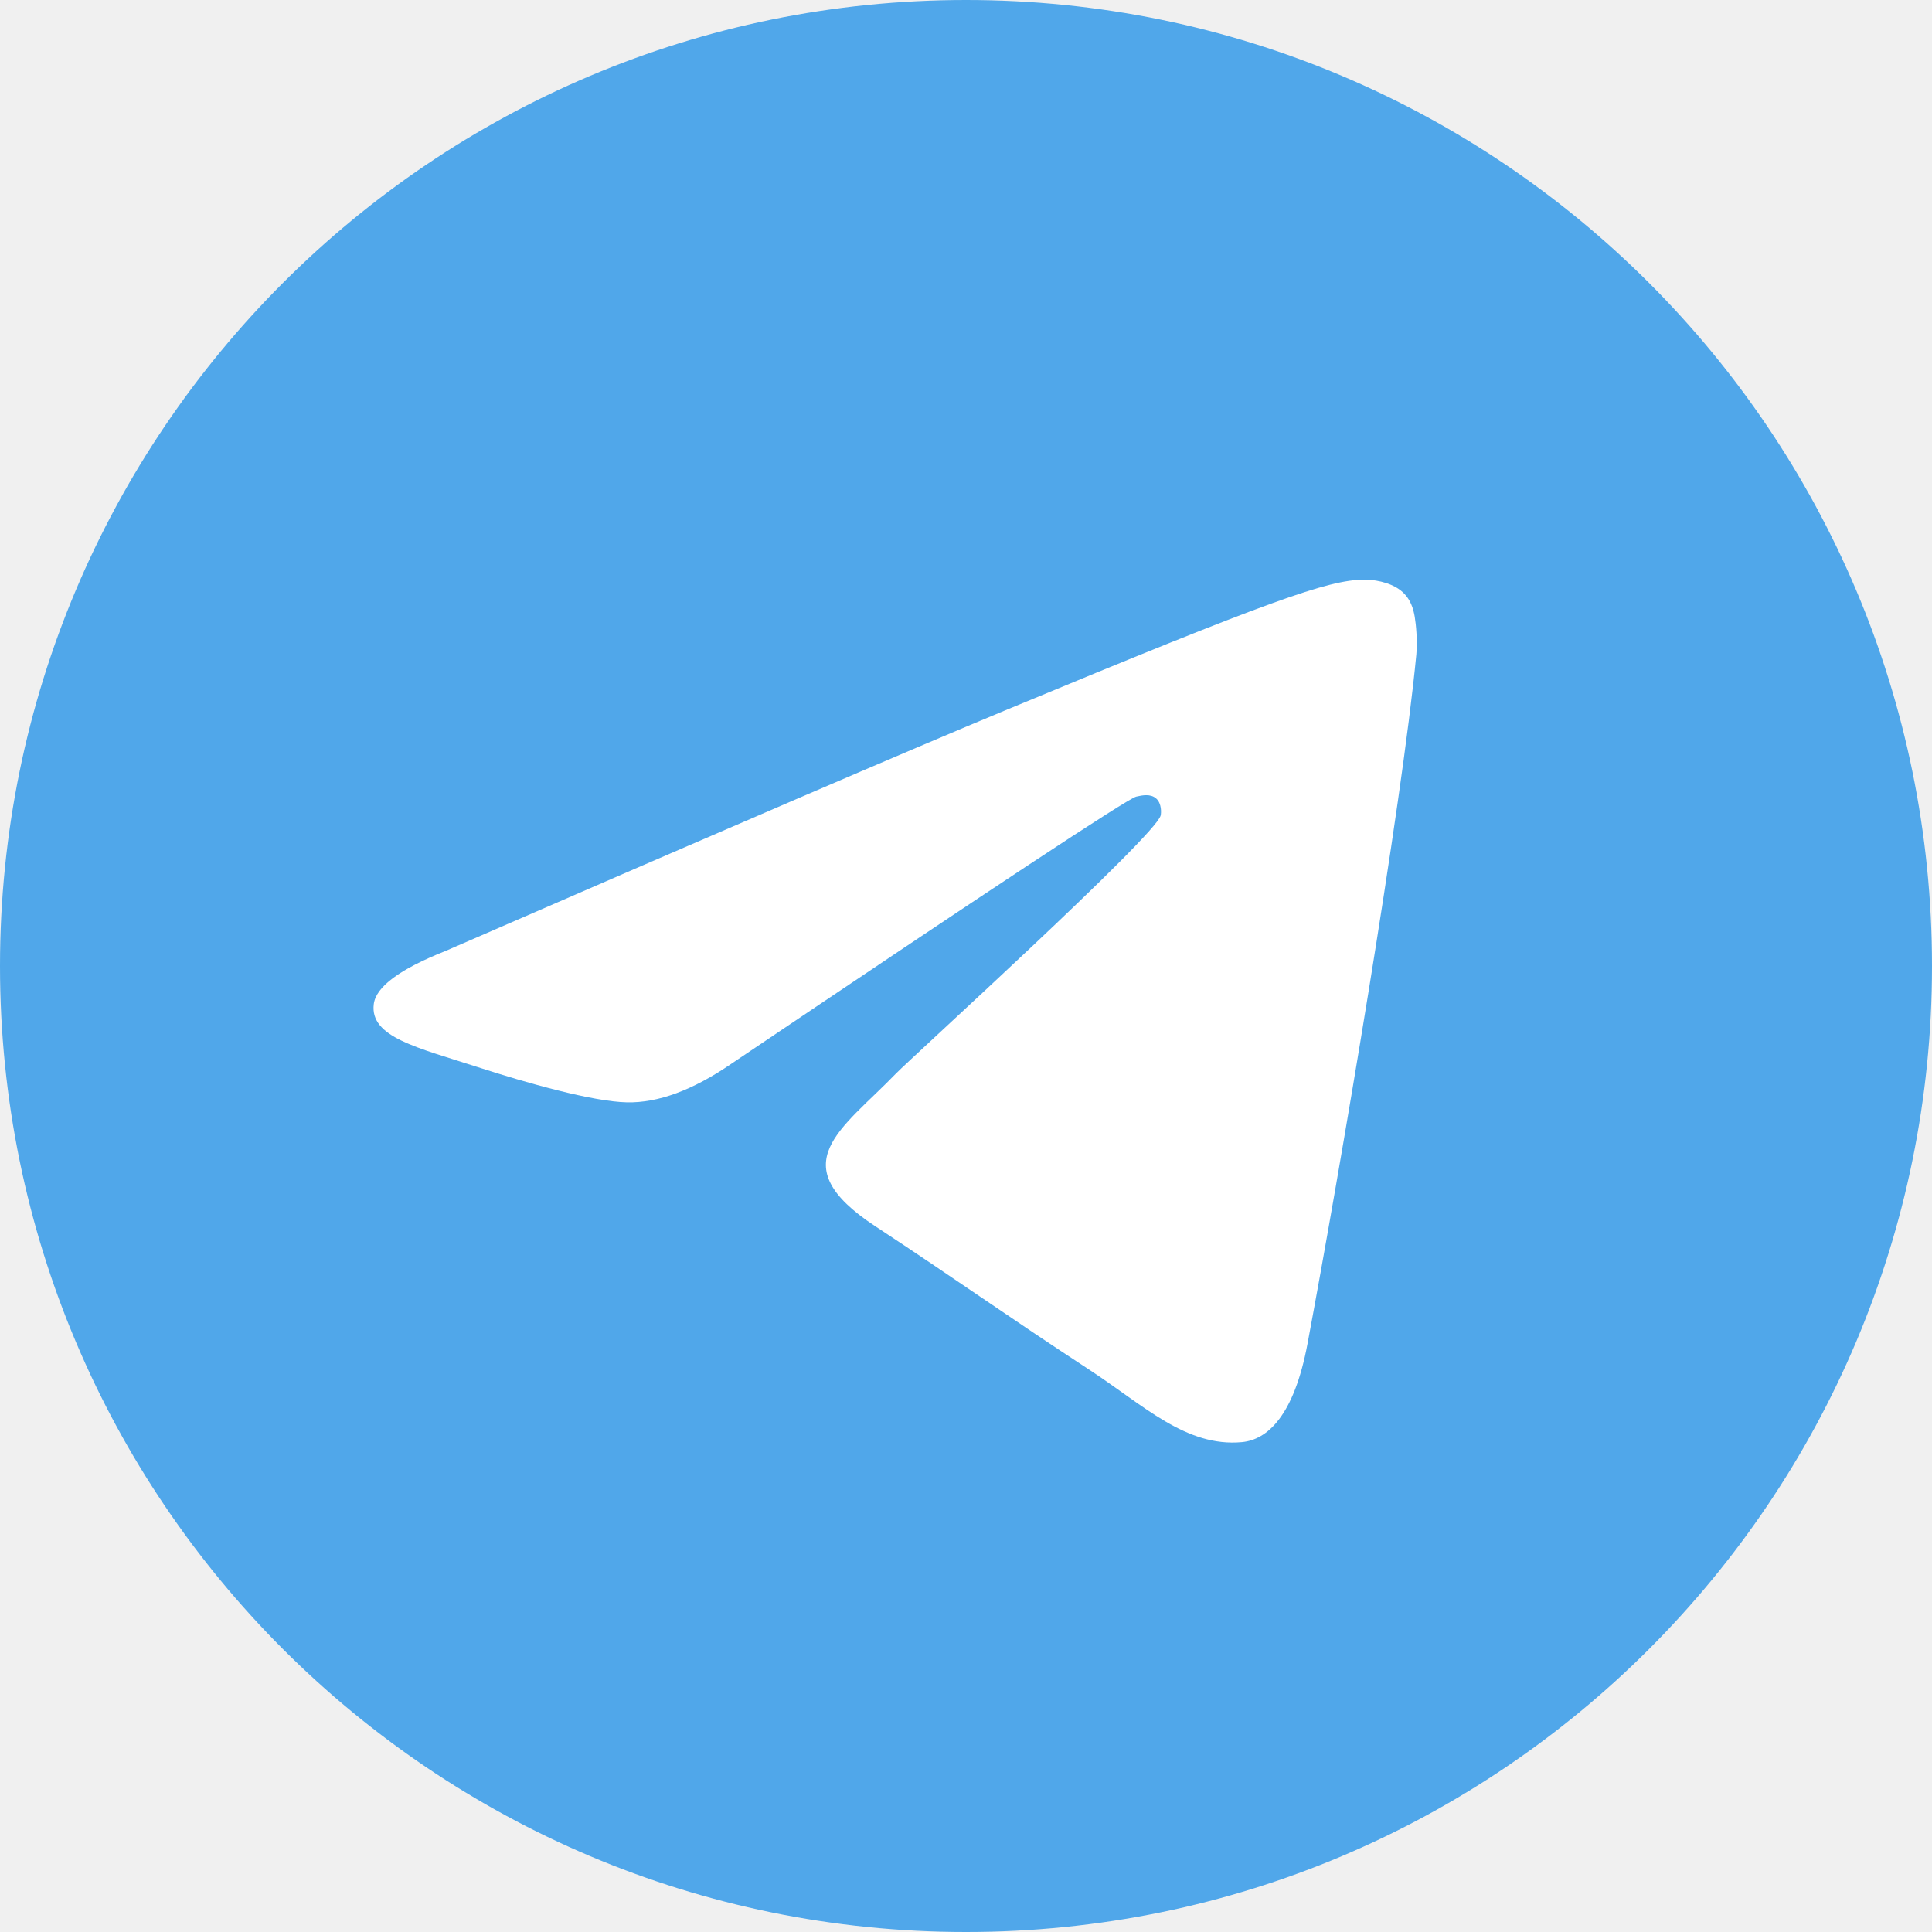
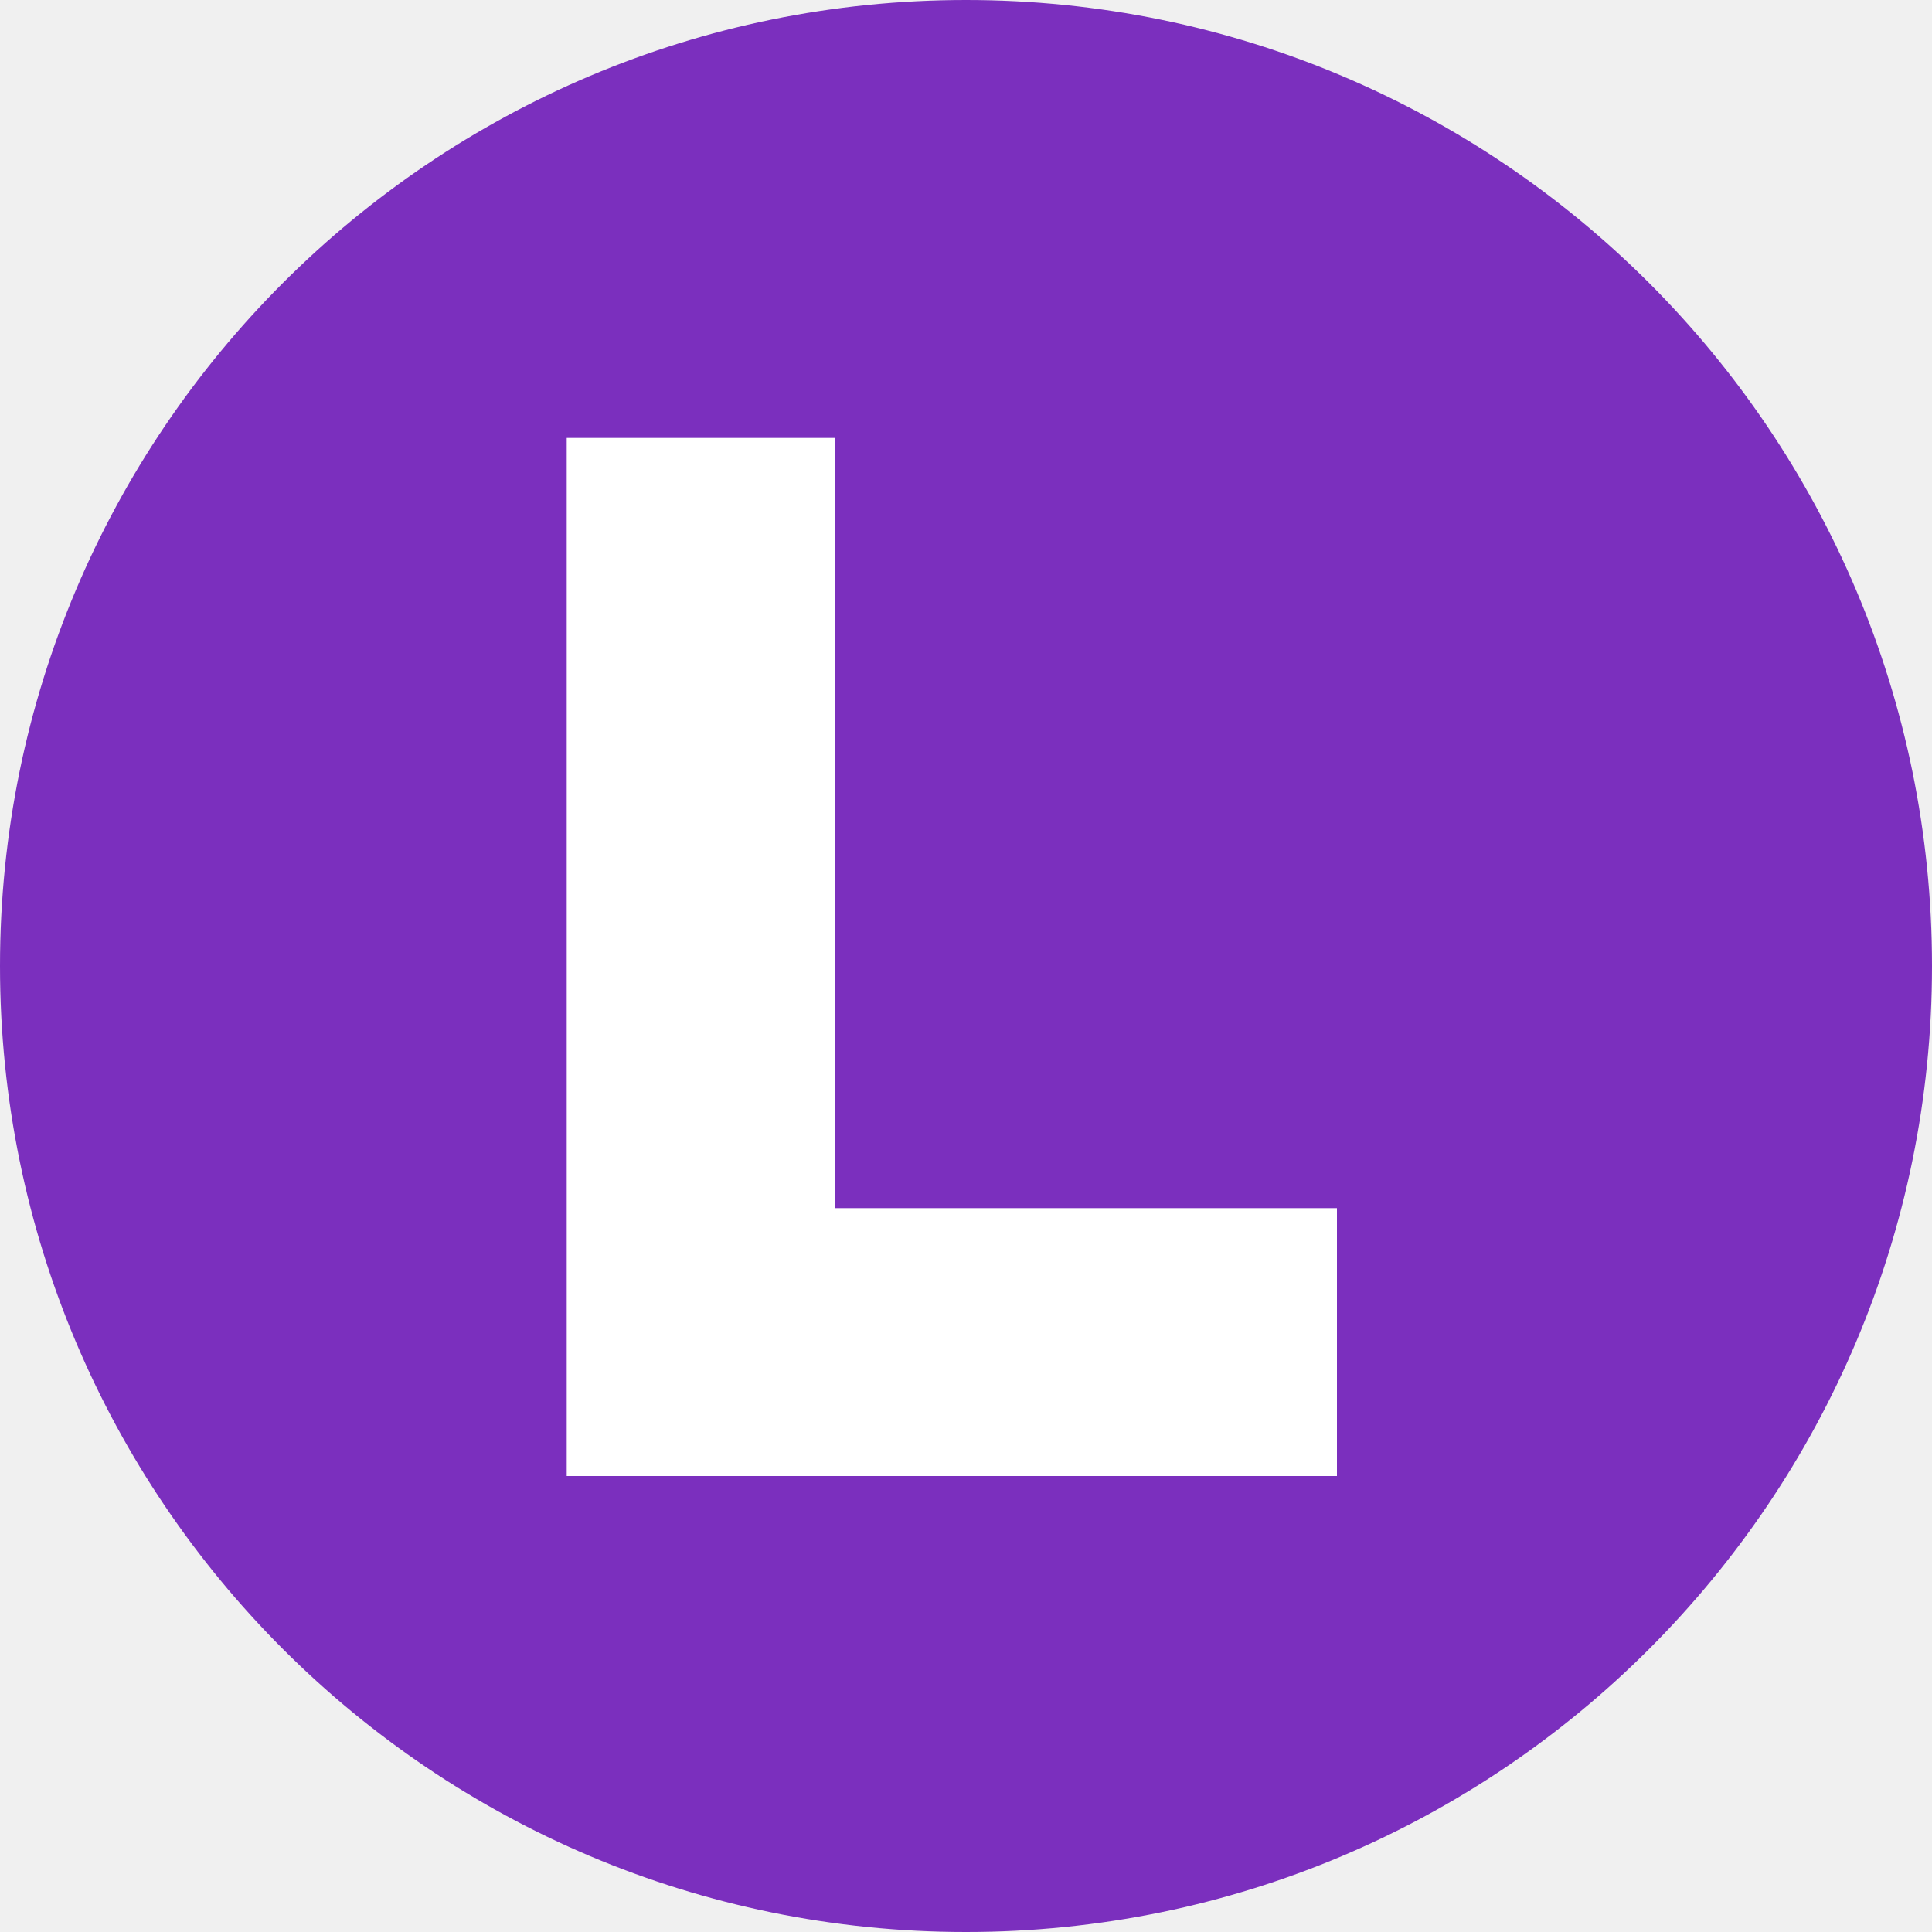
<svg xmlns="http://www.w3.org/2000/svg" width="150px" height="150px" viewBox="0 0 150 150" version="1.1">
-   <circle id="Oval" fill="#50A7EA" cx="75" cy="75" r="75" />
-   <path d="M34.568,73.843 C56.312,64.388 70.81,58.154 78.065,55.143 C98.778,46.544 103.082,45.05 105.888,45 C106.505,44.99 107.884,45.142 108.778,45.866 C109.532,46.477 109.74,47.303 109.839,47.882 C109.939,48.461 110.062,49.781 109.964,50.813 C108.842,62.584 103.985,91.15 101.514,104.334 C100.468,109.913 98.41,111.784 96.417,111.967 C92.085,112.365 88.796,109.11 84.601,106.365 C78.037,102.07 74.328,99.396 67.956,95.205 C60.592,90.362 65.366,87.7 69.563,83.349 C70.661,82.211 89.745,64.885 90.114,63.313 C90.16,63.117 90.203,62.384 89.767,61.997 C89.331,61.61 88.687,61.743 88.223,61.848 C87.564,61.997 77.078,68.915 56.762,82.603 C53.786,84.643 51.089,85.637 48.674,85.585 C46.011,85.527 40.888,84.082 37.08,82.846 C32.409,81.331 28.696,80.53 29.02,77.956 C29.188,76.615 31.038,75.244 34.568,73.843 Z" id="Path-3" fill="#FFFFFF" />
+   <circle fill="#7B2FBE" cx="75" cy="75" r="75" />
+   <path d="M44.0,34.0L64.8,34.0L64.8,93.8L103.8,93.8L103.8,114.6L44.0,114.6Z" fill="#FFFFFF" />
</svg>
